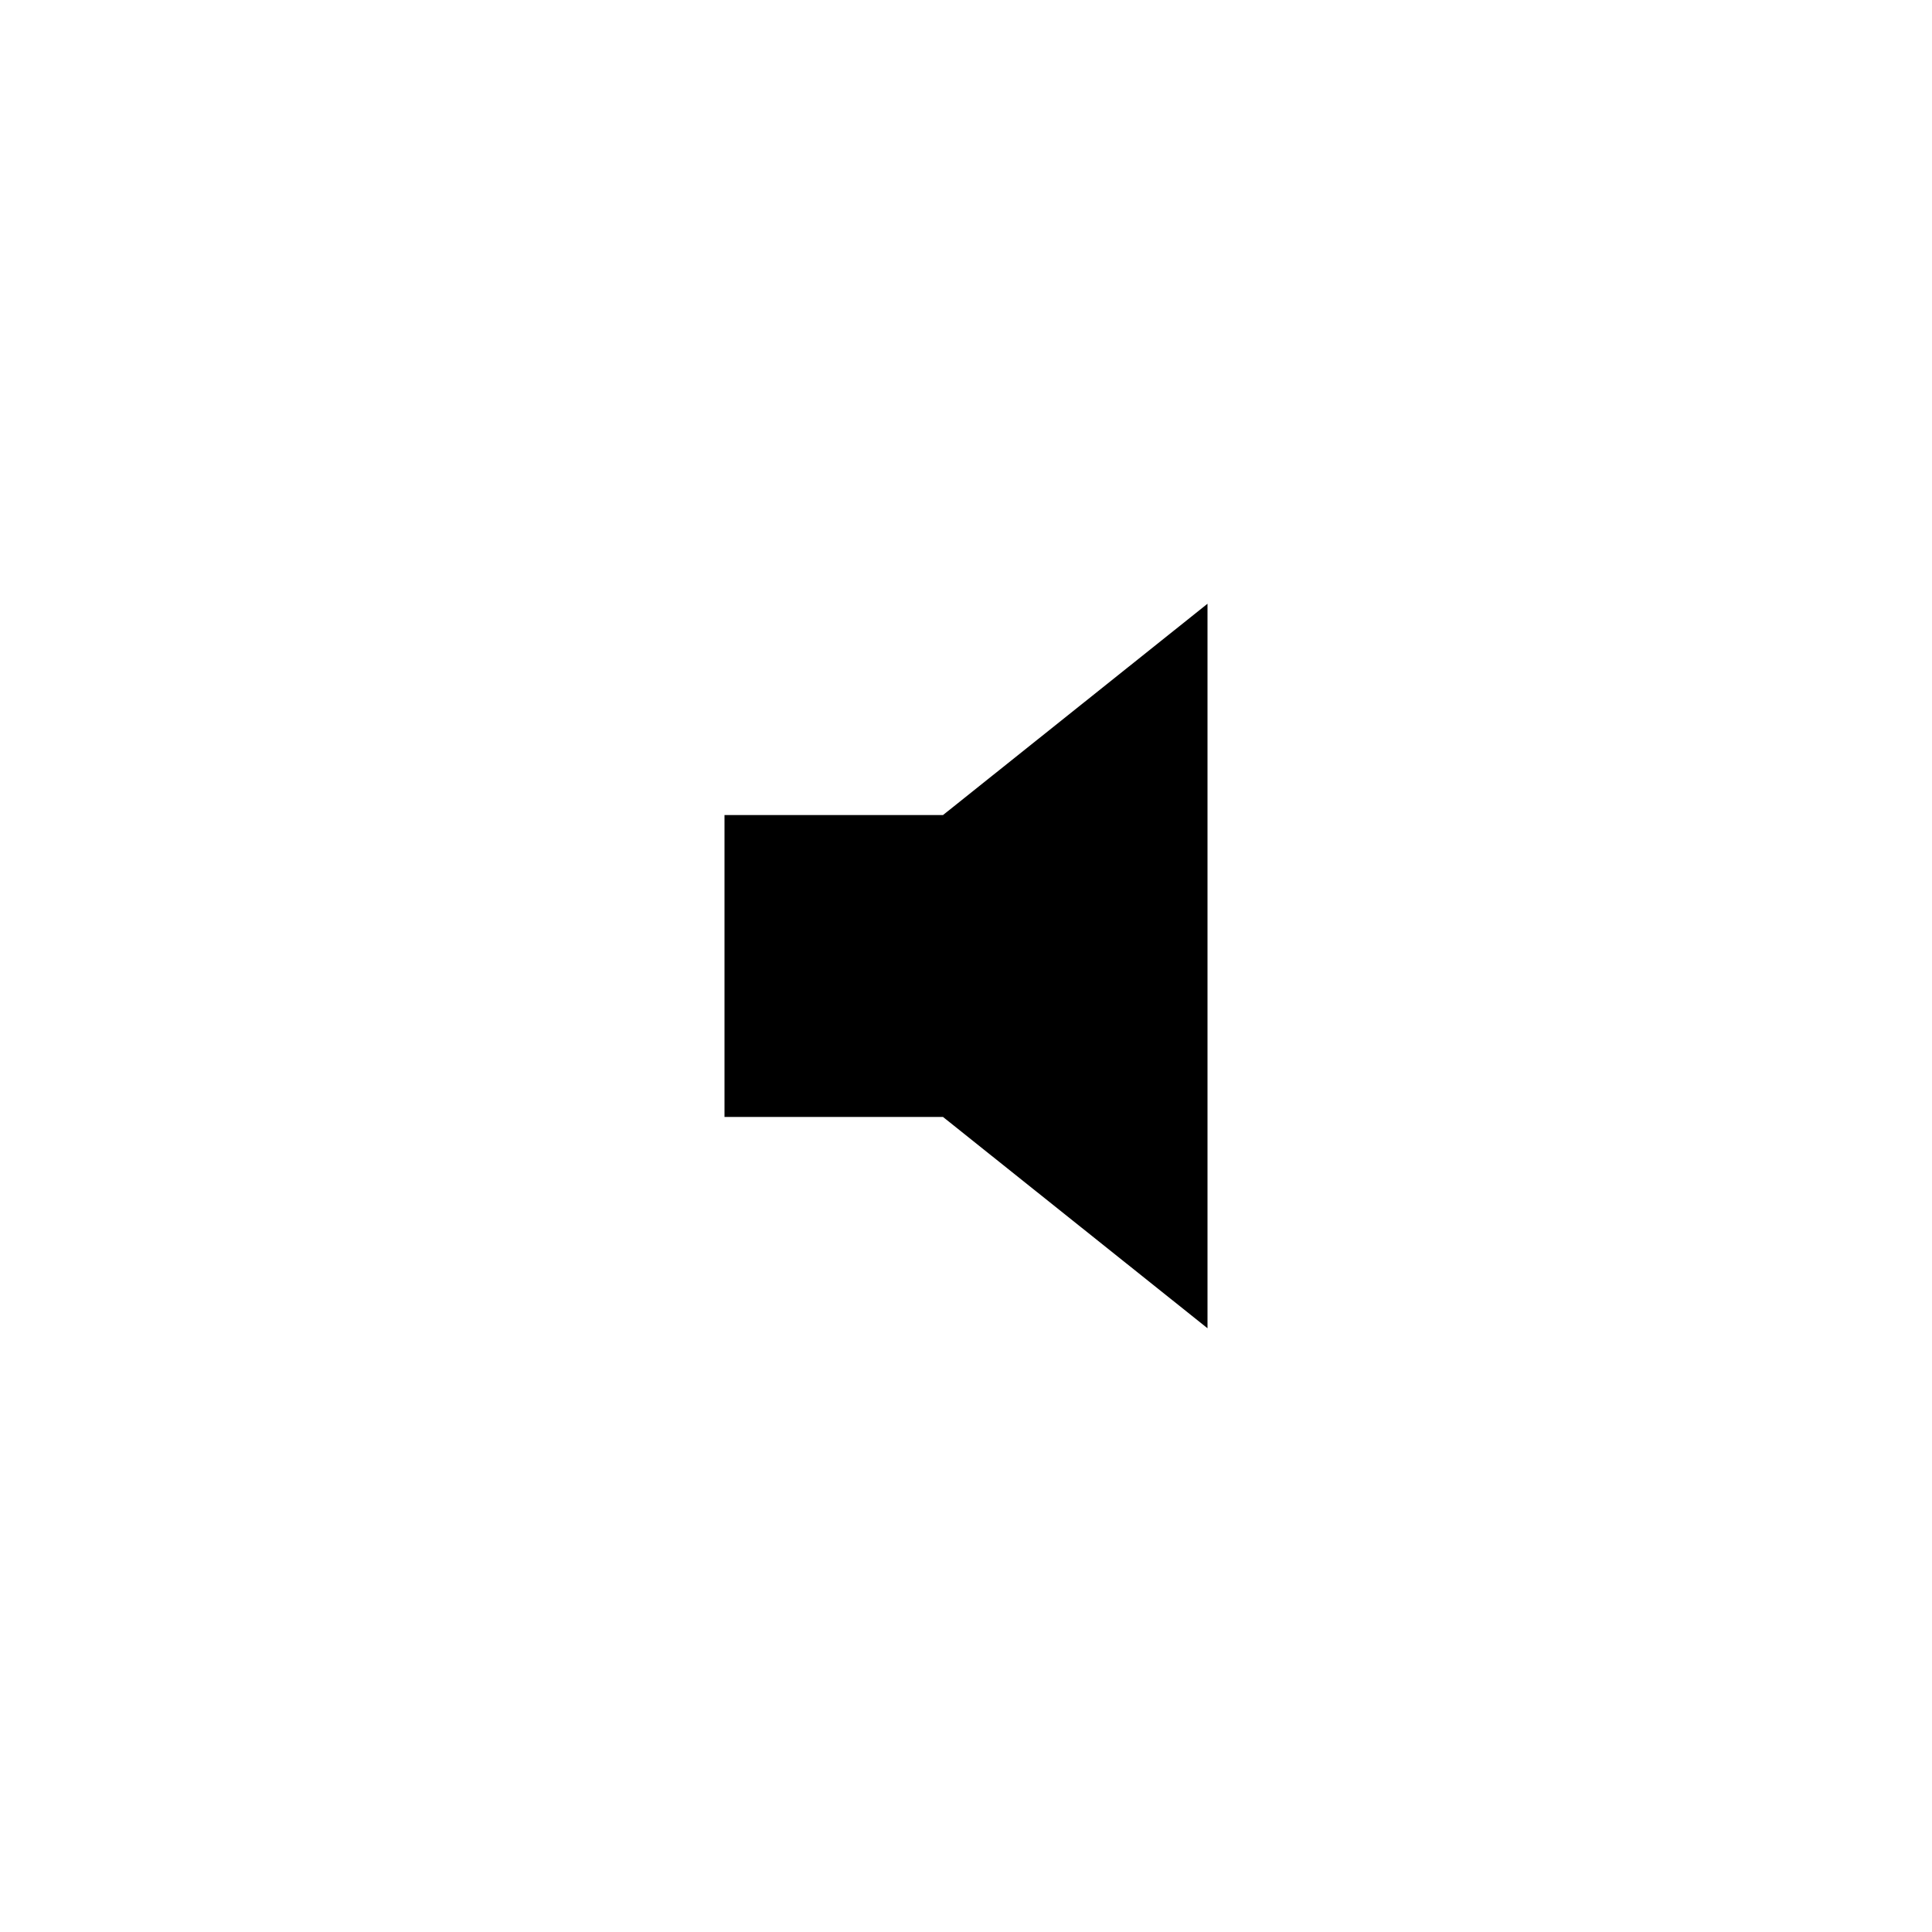
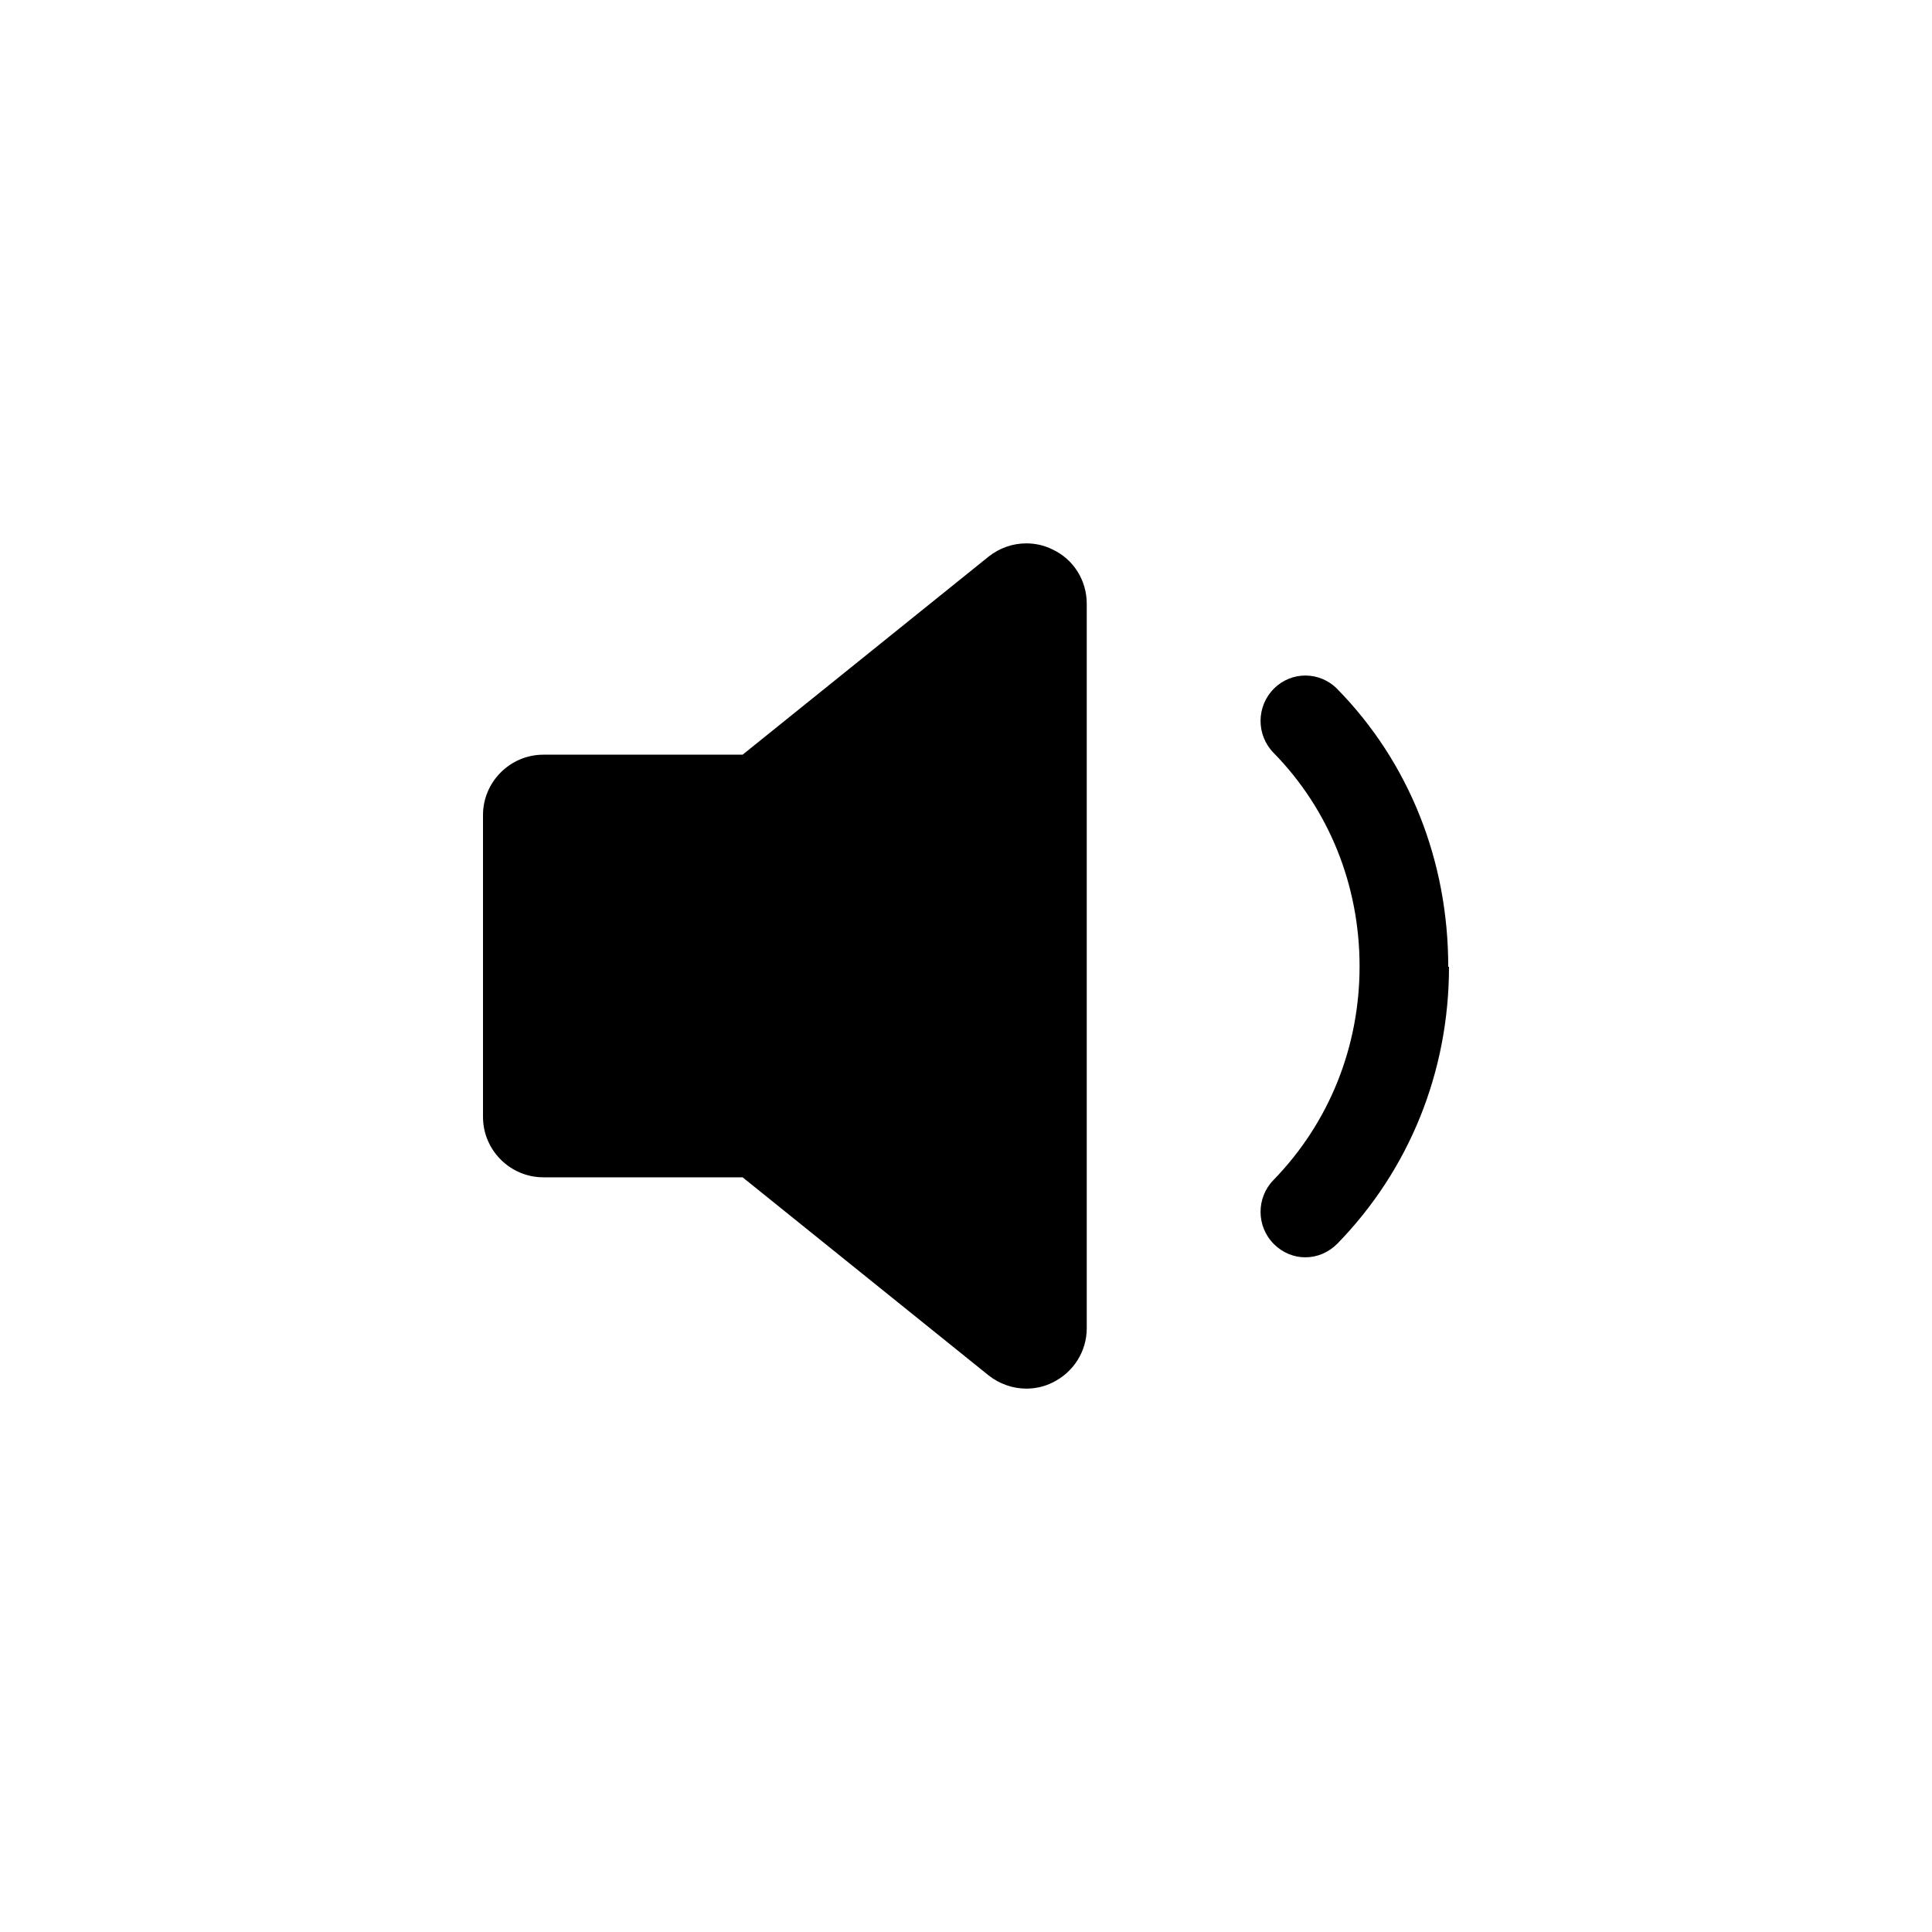
- <svg xmlns="http://www.w3.org/2000/svg" version="1.1" id="Layer_1" x="0px" y="0px" width="512px" height="512px" viewBox="0 0 512 512" style="enable-background:new 0 0 512 512;" xml:space="preserve">
-   <polygon points="249.9,216 192,216 192,296 249.9,296 320,352 320,160 " />
+ <svg xmlns="http://www.w3.org/2000/svg" version="1.1" id="Layer_1" x="0px" y="0px" viewBox="0 0 512 512" style="enable-background:new 0 0 512 512;" xml:space="preserve">
+   <g>
+     <path d="M278.9,145.6c-2.2-1.1-4.6-1.6-6.9-1.6c-3.6,0-7.1,1.2-10,3.5L196.8,200H144c-8.8,0-16,7.2-16,16v80c0,8.8,7.2,16,16,16   h52.8l65.2,52.5c2.9,2.3,6.5,3.5,10,3.5c2.3,0,4.7-0.5,6.9-1.6c5.6-2.7,9.1-8.3,9.1-14.4V160C288,153.8,284.5,148.2,278.9,145.6z" />
+     <path d="M354.4,182.6c-4.6-4.7-12.1-4.8-16.8-0.1c-4.7,4.7-4.7,12.3-0.1,17c14.7,15,22.8,35.1,22.8,56.6c0,0,0,0,0,0s0,0,0,0   c0,21.4-8.1,41.5-22.8,56.6c-4.6,4.7-4.6,12.3,0.1,17c2.3,2.3,5.3,3.5,8.3,3.5c3.1,0,6.1-1.2,8.5-3.6   c19.1-19.6,29.6-45.6,29.6-73.4c0,0-0.2,0-0.2,0s0,0,0,0C383.8,228.2,373.5,202.1,354.4,182.6z" />
+   </g>
</svg>
